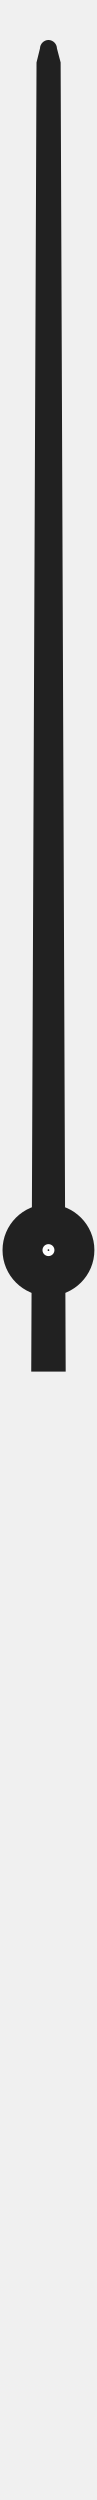
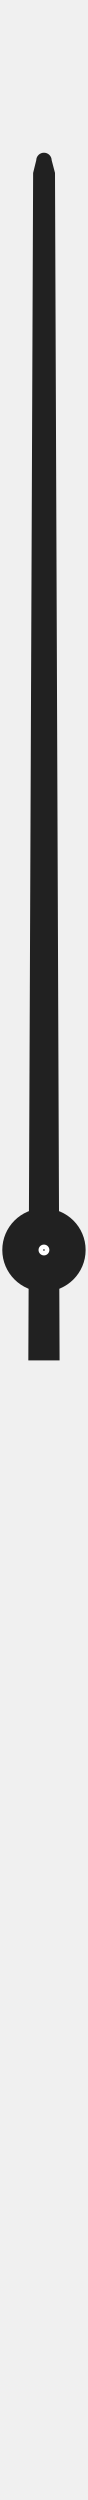
- <svg xmlns="http://www.w3.org/2000/svg" viewBox="0 0 4.22 108.85">
+ <svg xmlns="http://www.w3.org/2000/svg" viewBox="0 0 4.22 120">
  <defs>
    <style>.cls-1{fill:#212121;}.cls-2{fill:#fff;}.cls-3{fill:none;}</style>
  </defs>
  <g id="Layer_2" data-name="Layer 2">
    <g id="Ñëîé_2" data-name="Ñëîé 2">
-       <path class="cls-1" d="M2.86,59.72H1.36l.23-57,.15-.61a.38.38,0,0,1,.37-.37h0a.38.38,0,0,1,.37.37l.16.61Z" />
-       <circle class="cls-1" cx="2.11" cy="54.43" r="2" />
-       <circle class="cls-2" cx="2.11" cy="54.43" r="0.26" />
-       <circle class="cls-1" cx="2.11" cy="54.43" r="0.04" />
-       <rect class="cls-3" width="4.22" height="108.85" rx="2.11" />
+       <path class="cls-1" d="M2.86,65.3H1.36l.23-57,.15-.61a.37.37,0,0,1,.37-.36h0a.37.37,0,0,1,.37.36l.16.61Z" />
+       <circle class="cls-1" cx="2.11" cy="60" r="2" />
+       <circle class="cls-2" cx="2.11" cy="60" r="0.26" />
+       <circle class="cls-1" cx="2.11" cy="60" r="0.04" />
+       <rect class="cls-3" width="4.22" height="120" rx="2.11" />
    </g>
  </g>
</svg>
